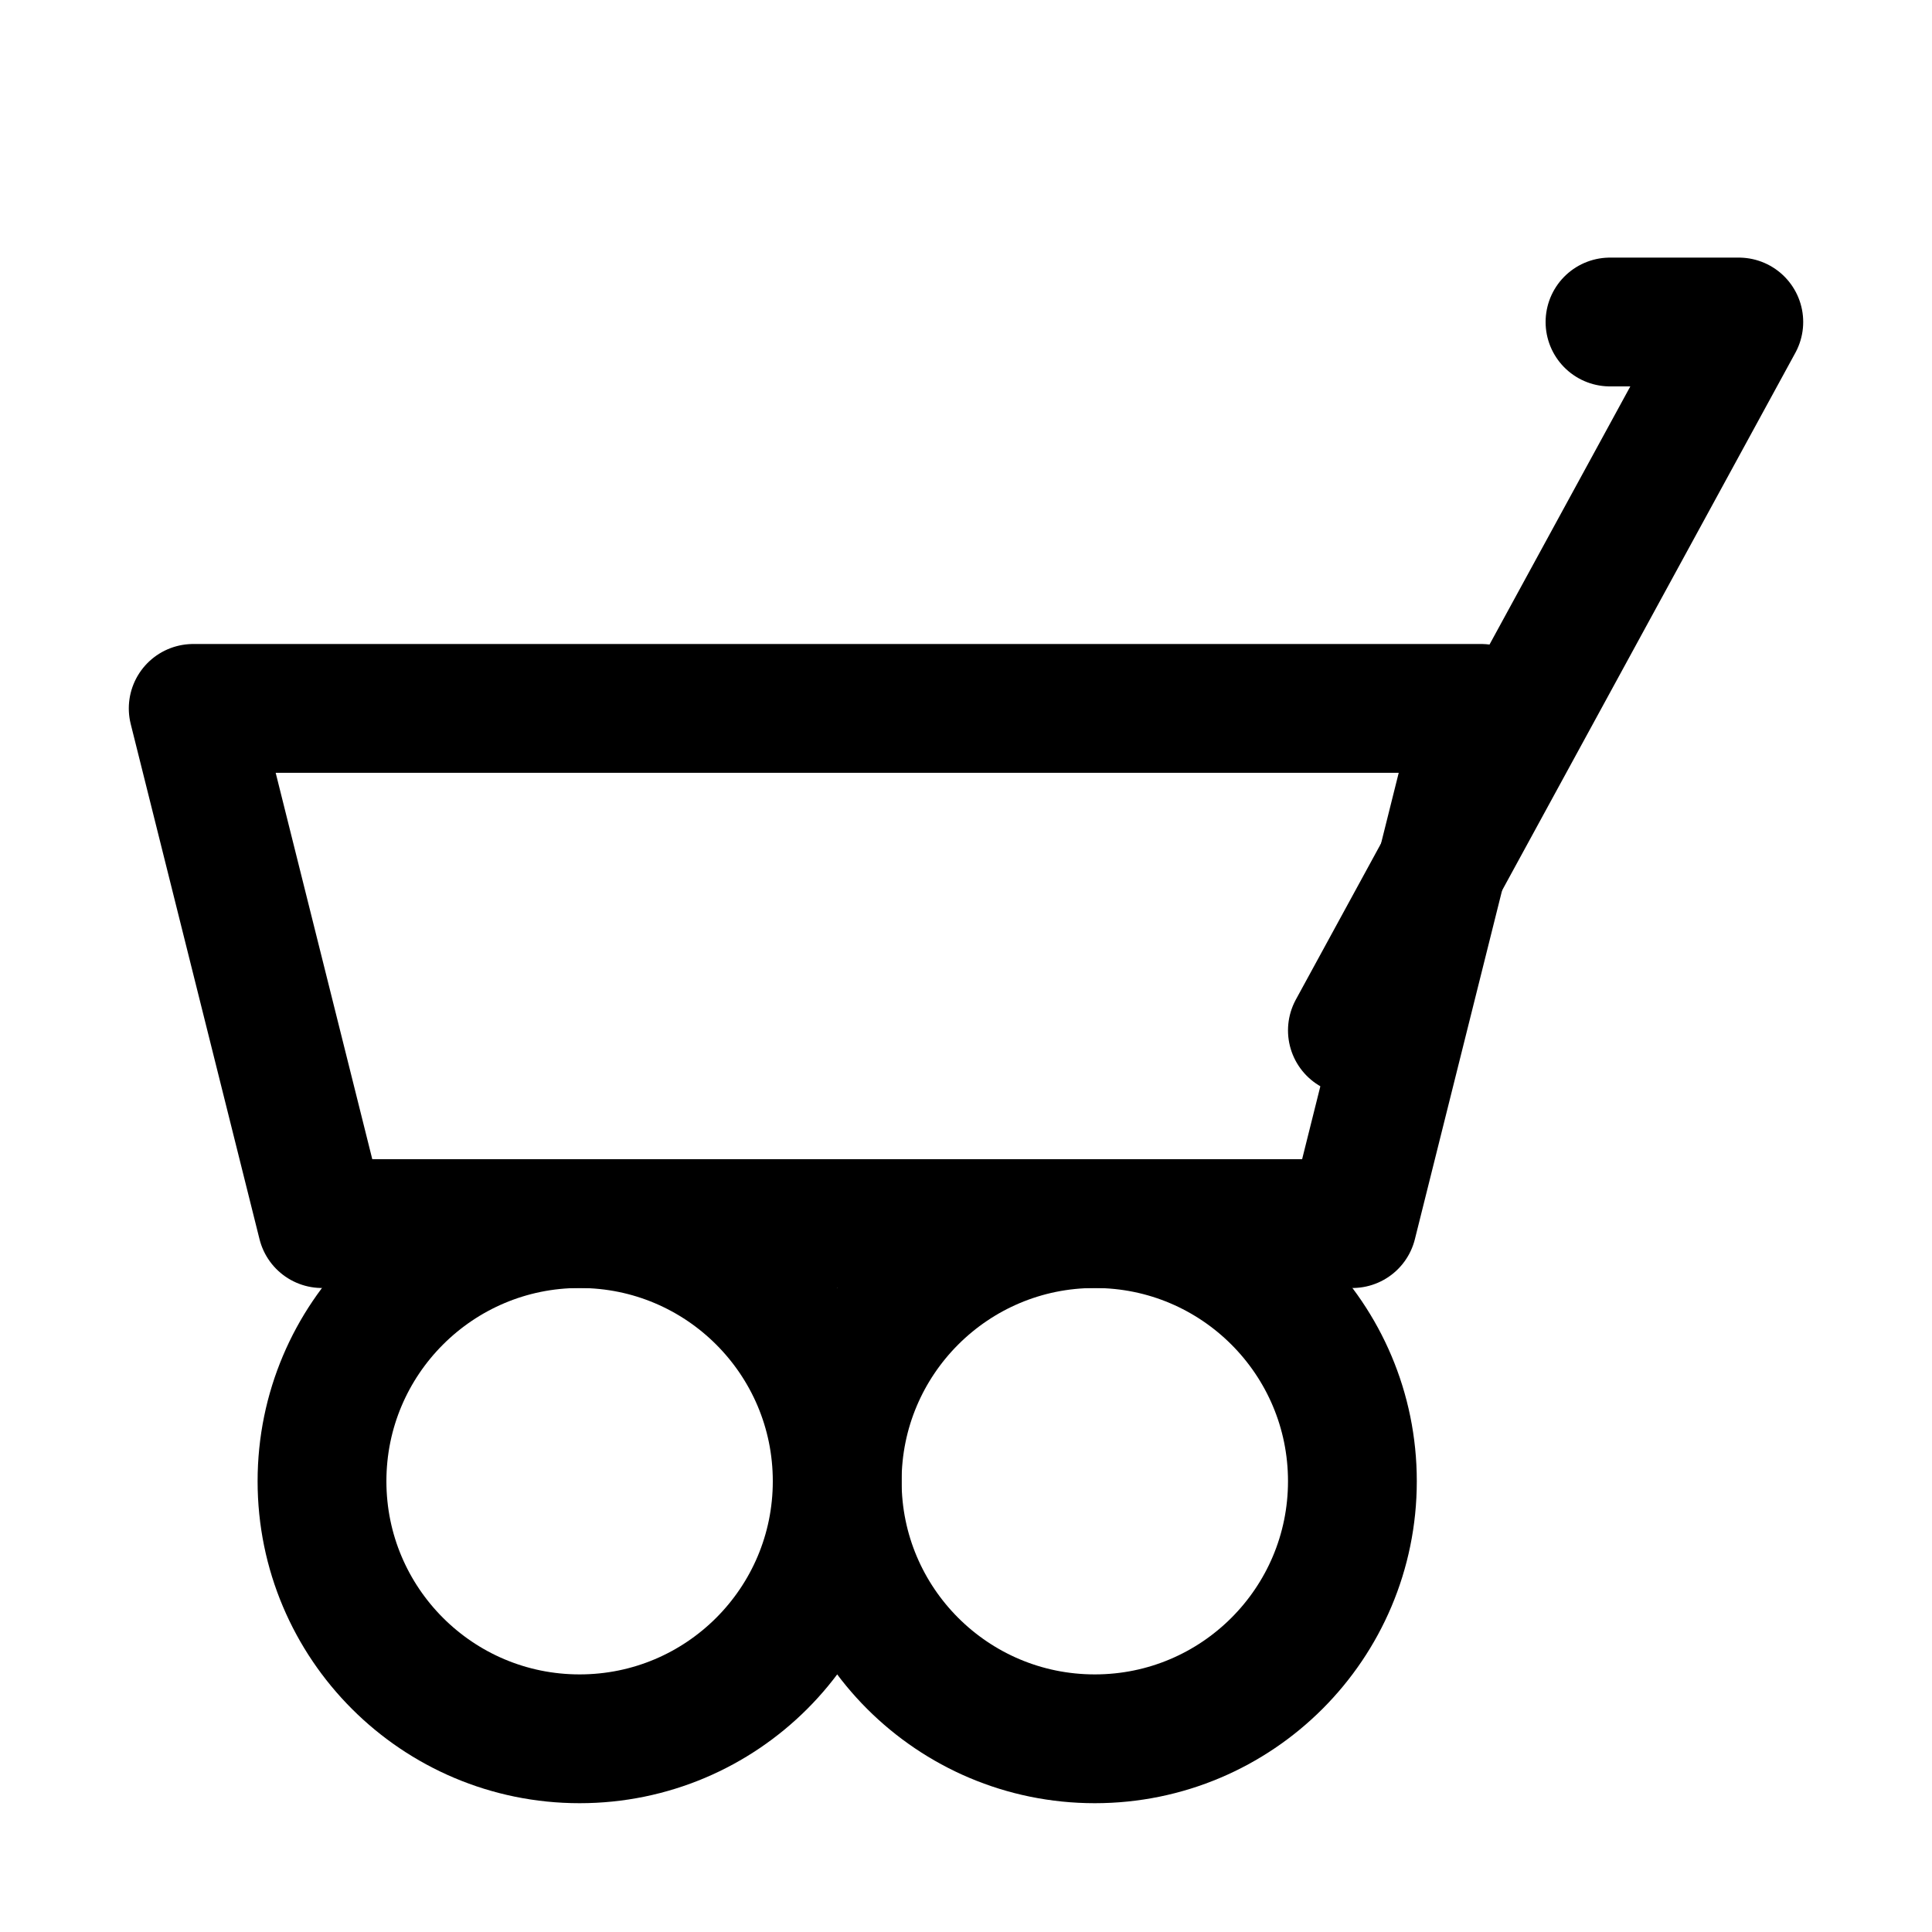
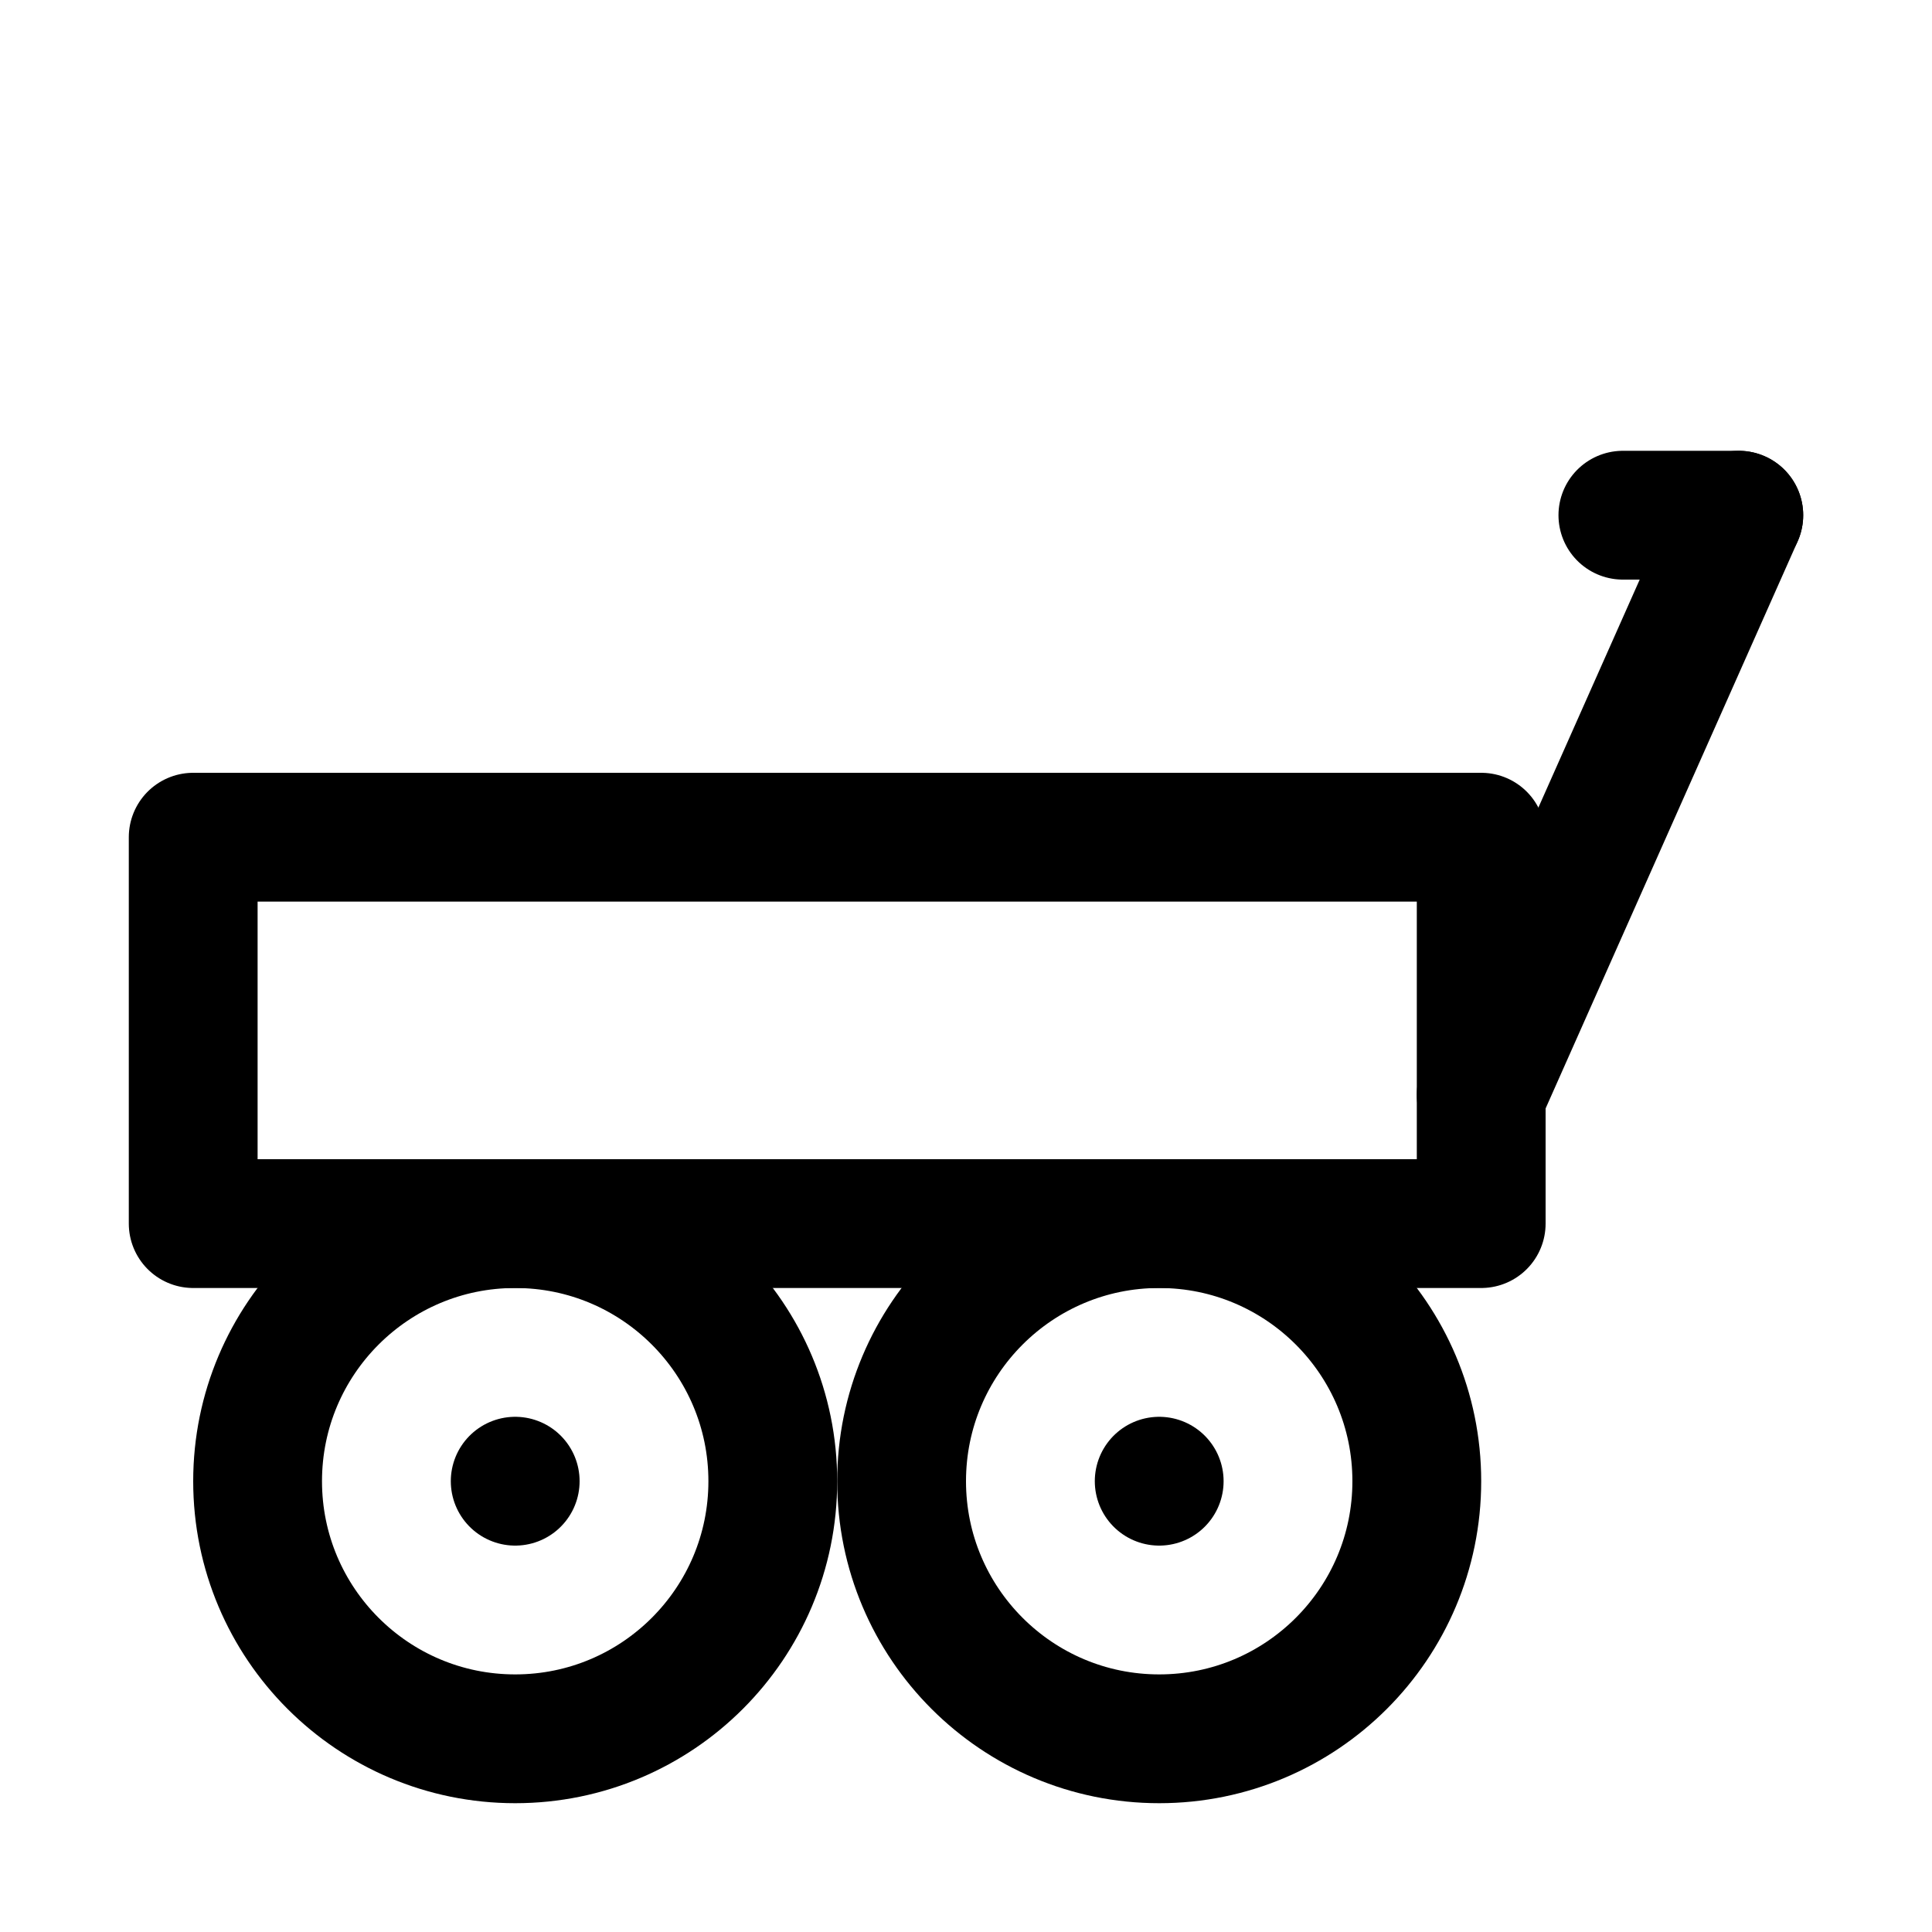
<svg xmlns="http://www.w3.org/2000/svg" width="15" height="15" viewBox="0 0 15 15" fill="none" stroke="currentColor" stroke-width="1" stroke-linecap="round" stroke-linejoin="round">
-   <path d="M6 5.5H11.5L10.5 9.5H2.5L1.5 5.5H6" />
-   <path d="M10.5 8L13.5 2.5M12.5 2.5H13.5" />
-   <circle cx="4.5" cy="11.5" r="2" />
-   <circle cx="8.5" cy="11.5" r="2" />
+   <path d="M7.5 6.5H11.5V9.5H1.5V6.5H7.5" />
+   <path d="M11.5 8.5L13.5 4" />
+   <path d="M12.6 4H13.5" />
+   <circle cx="4" cy="11.5" r="2" />
+   <circle cx="9" cy="11.5" r="2" />
+   <path d="M4 11.5h0M9 11.5h0" />
</svg>
